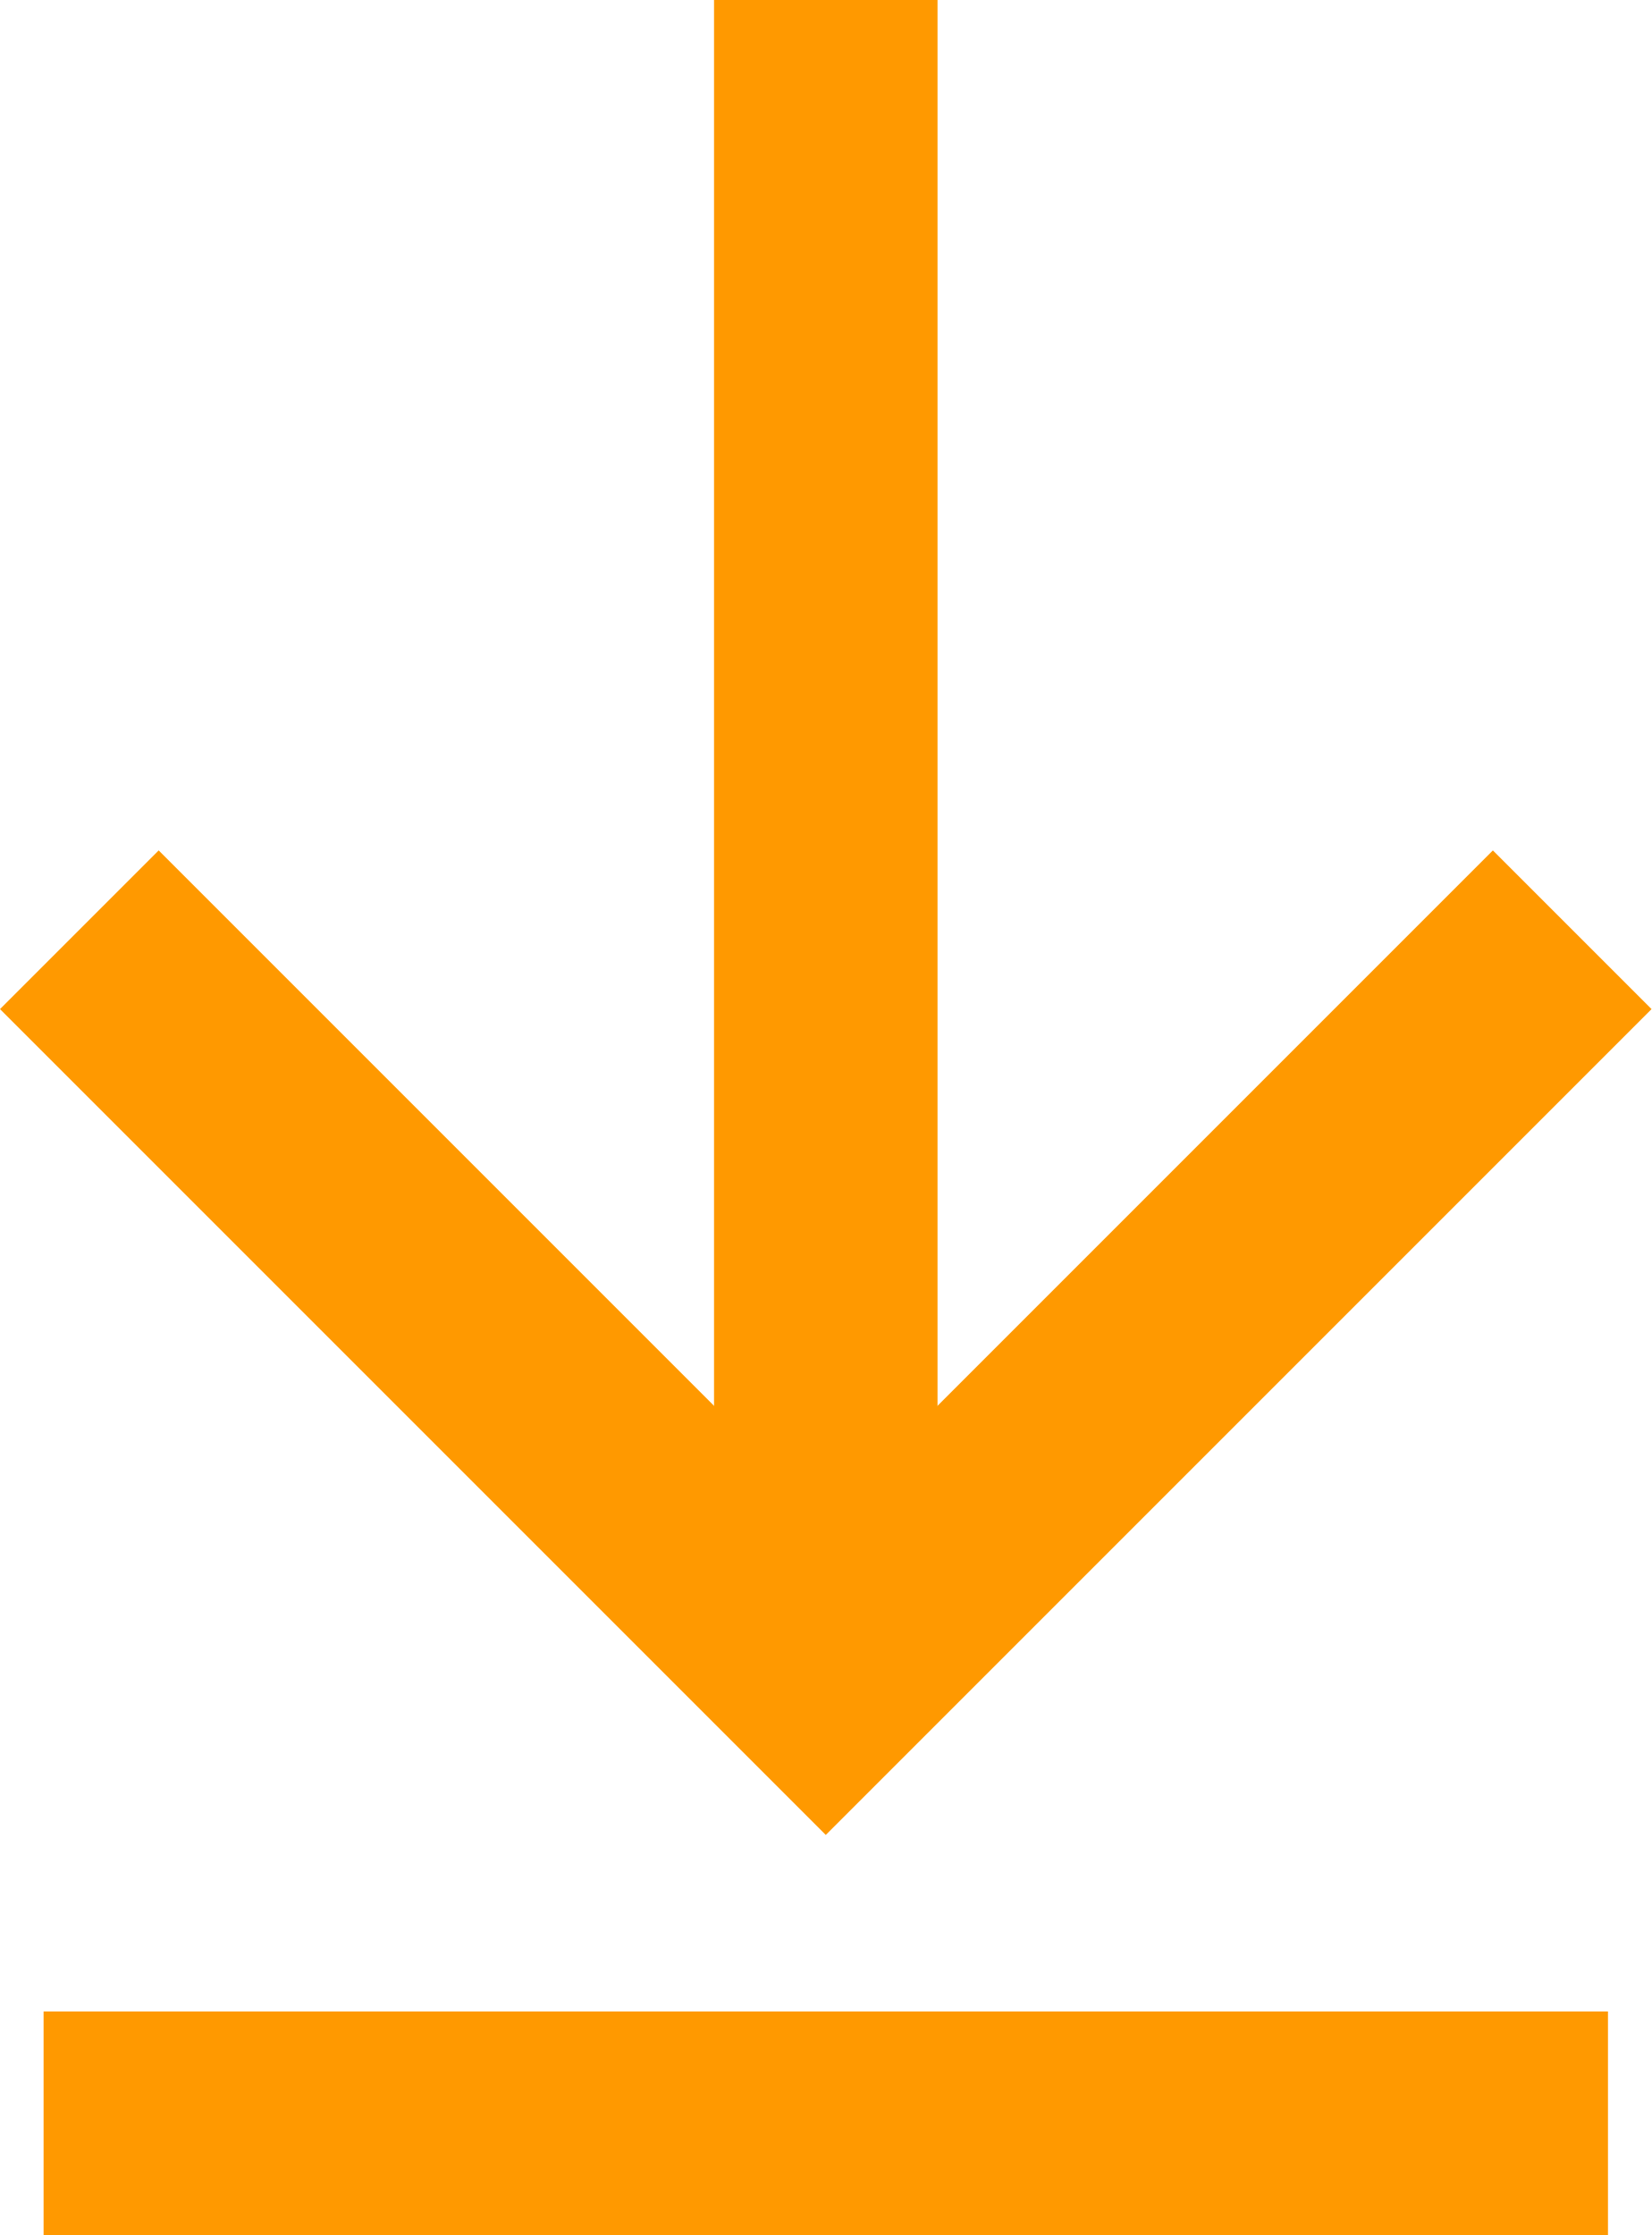
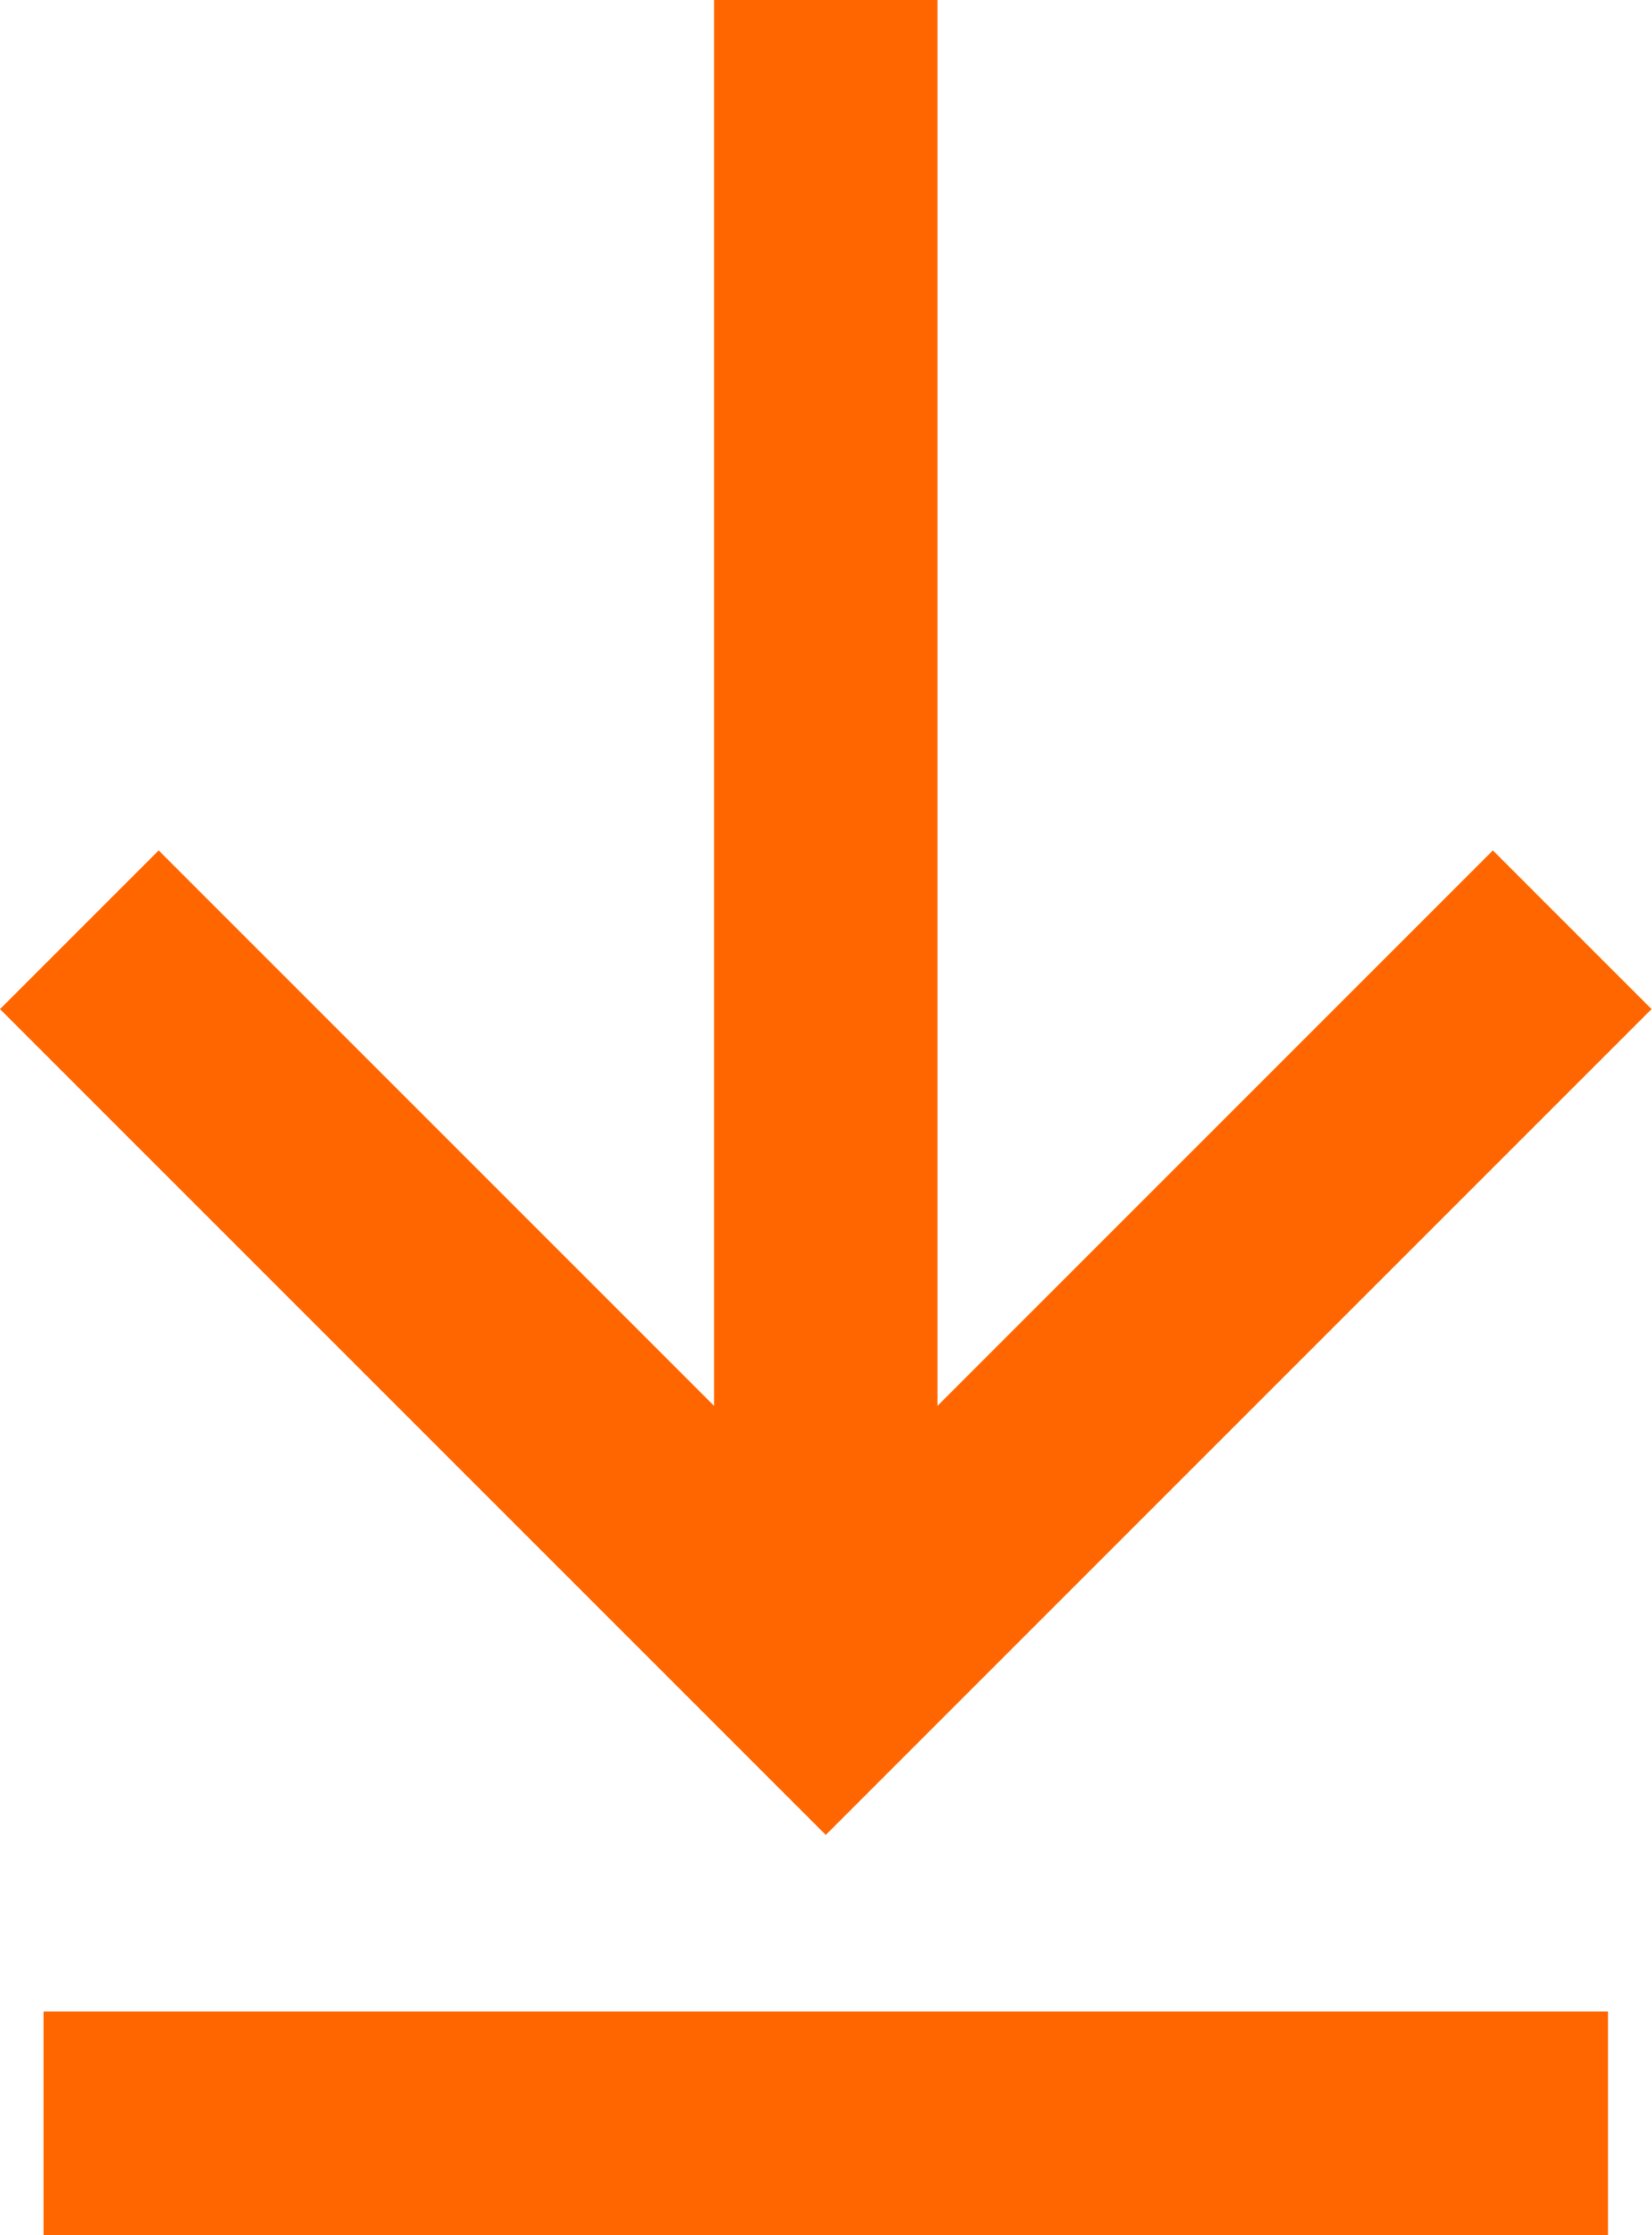
<svg xmlns="http://www.w3.org/2000/svg" version="1.1" id="Ebene_1" x="0px" y="0px" width="14.78px" height="20px" viewBox="0 0 14.78 20" enable-background="new 0 0 14.78 20" xml:space="preserve">
  <g>
    <g>
-       <polygon fill-rule="evenodd" clip-rule="evenodd" fill="#FF9900" points="14.78,9.03 13.36,7.61 7.39,13.58 1.42,7.61 0,9.03    7.39,16.42   " />
-       <rect x="6.39" fill-rule="evenodd" clip-rule="evenodd" fill="#FF9900" width="2" height="15" />
-       <rect x="0.39" y="18" fill-rule="evenodd" clip-rule="evenodd" fill="#FF9900" width="14" height="2" />
+       <polygon fill-rule="evenodd" clip-rule="evenodd" fill="#FF6600" points="14.78,9.03 13.36,7.61 7.39,13.58 1.42,7.61 0,9.03    7.39,16.42   " />
+       <rect x="6.39" fill-rule="evenodd" clip-rule="evenodd" fill="#FF6600" width="2" height="15" />
+       <rect x="0.39" y="18" fill-rule="evenodd" clip-rule="evenodd" fill="#FF6600" width="14" height="2" />
    </g>
  </g>
</svg>
